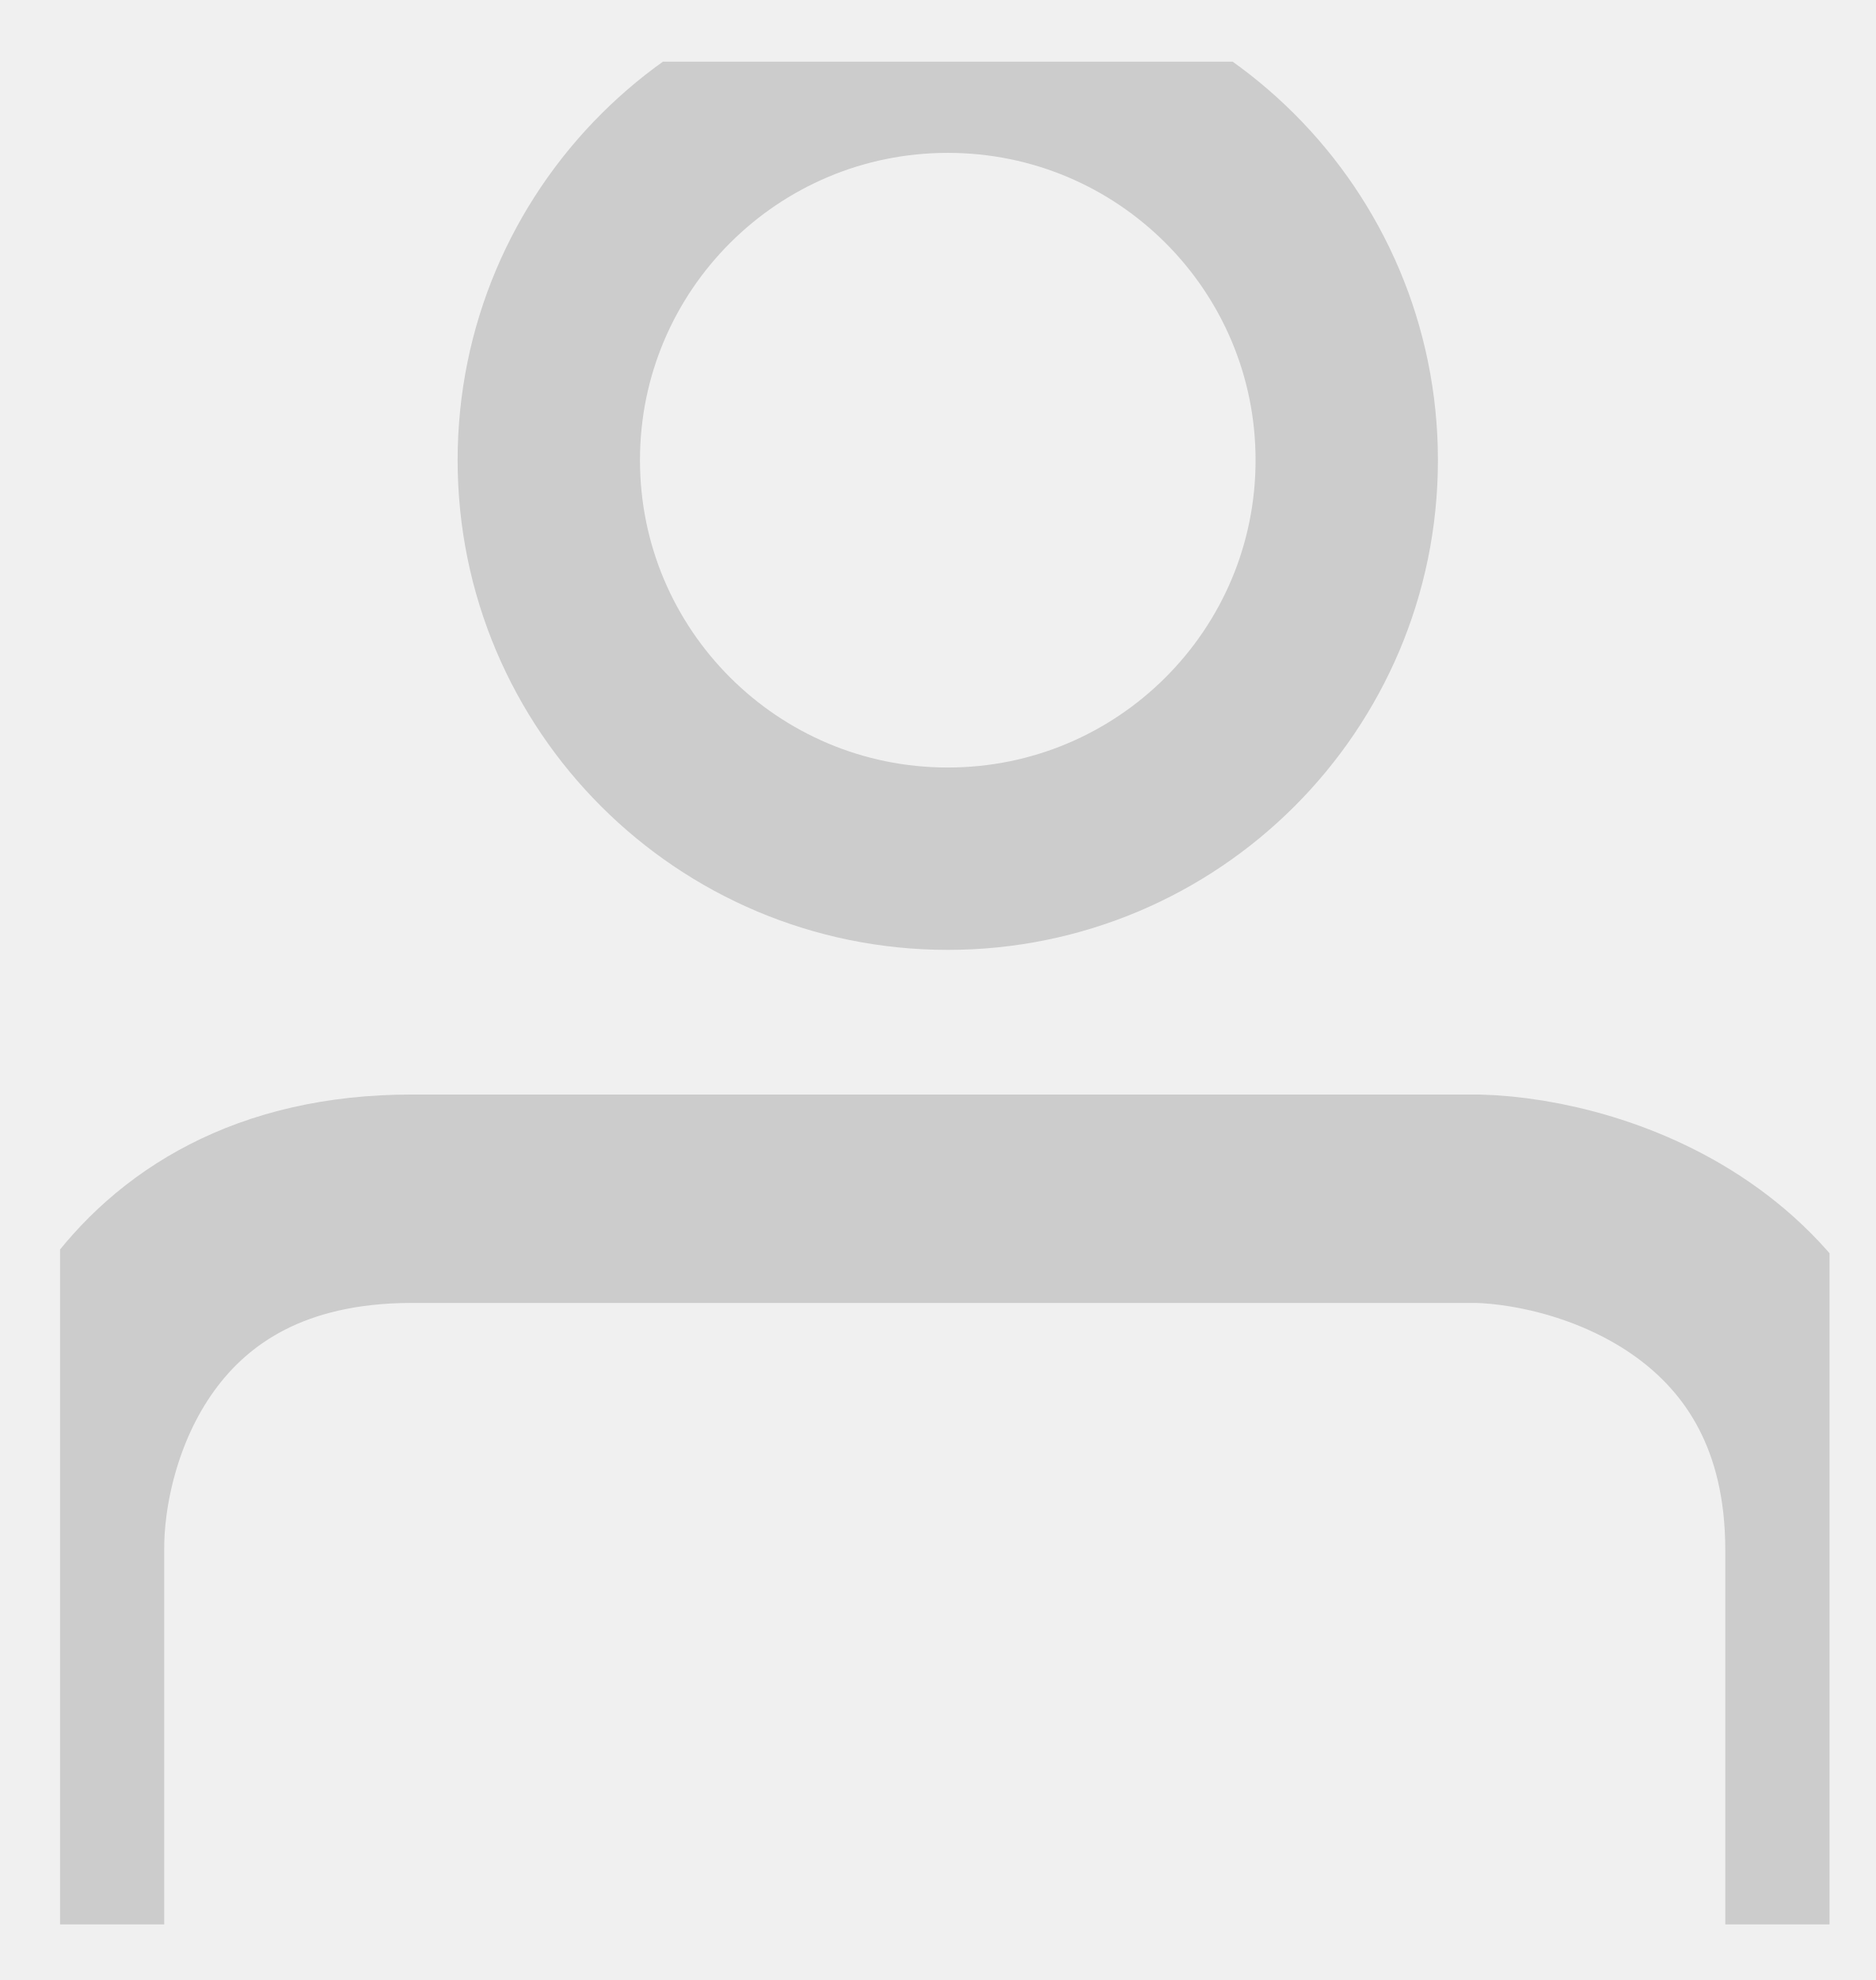
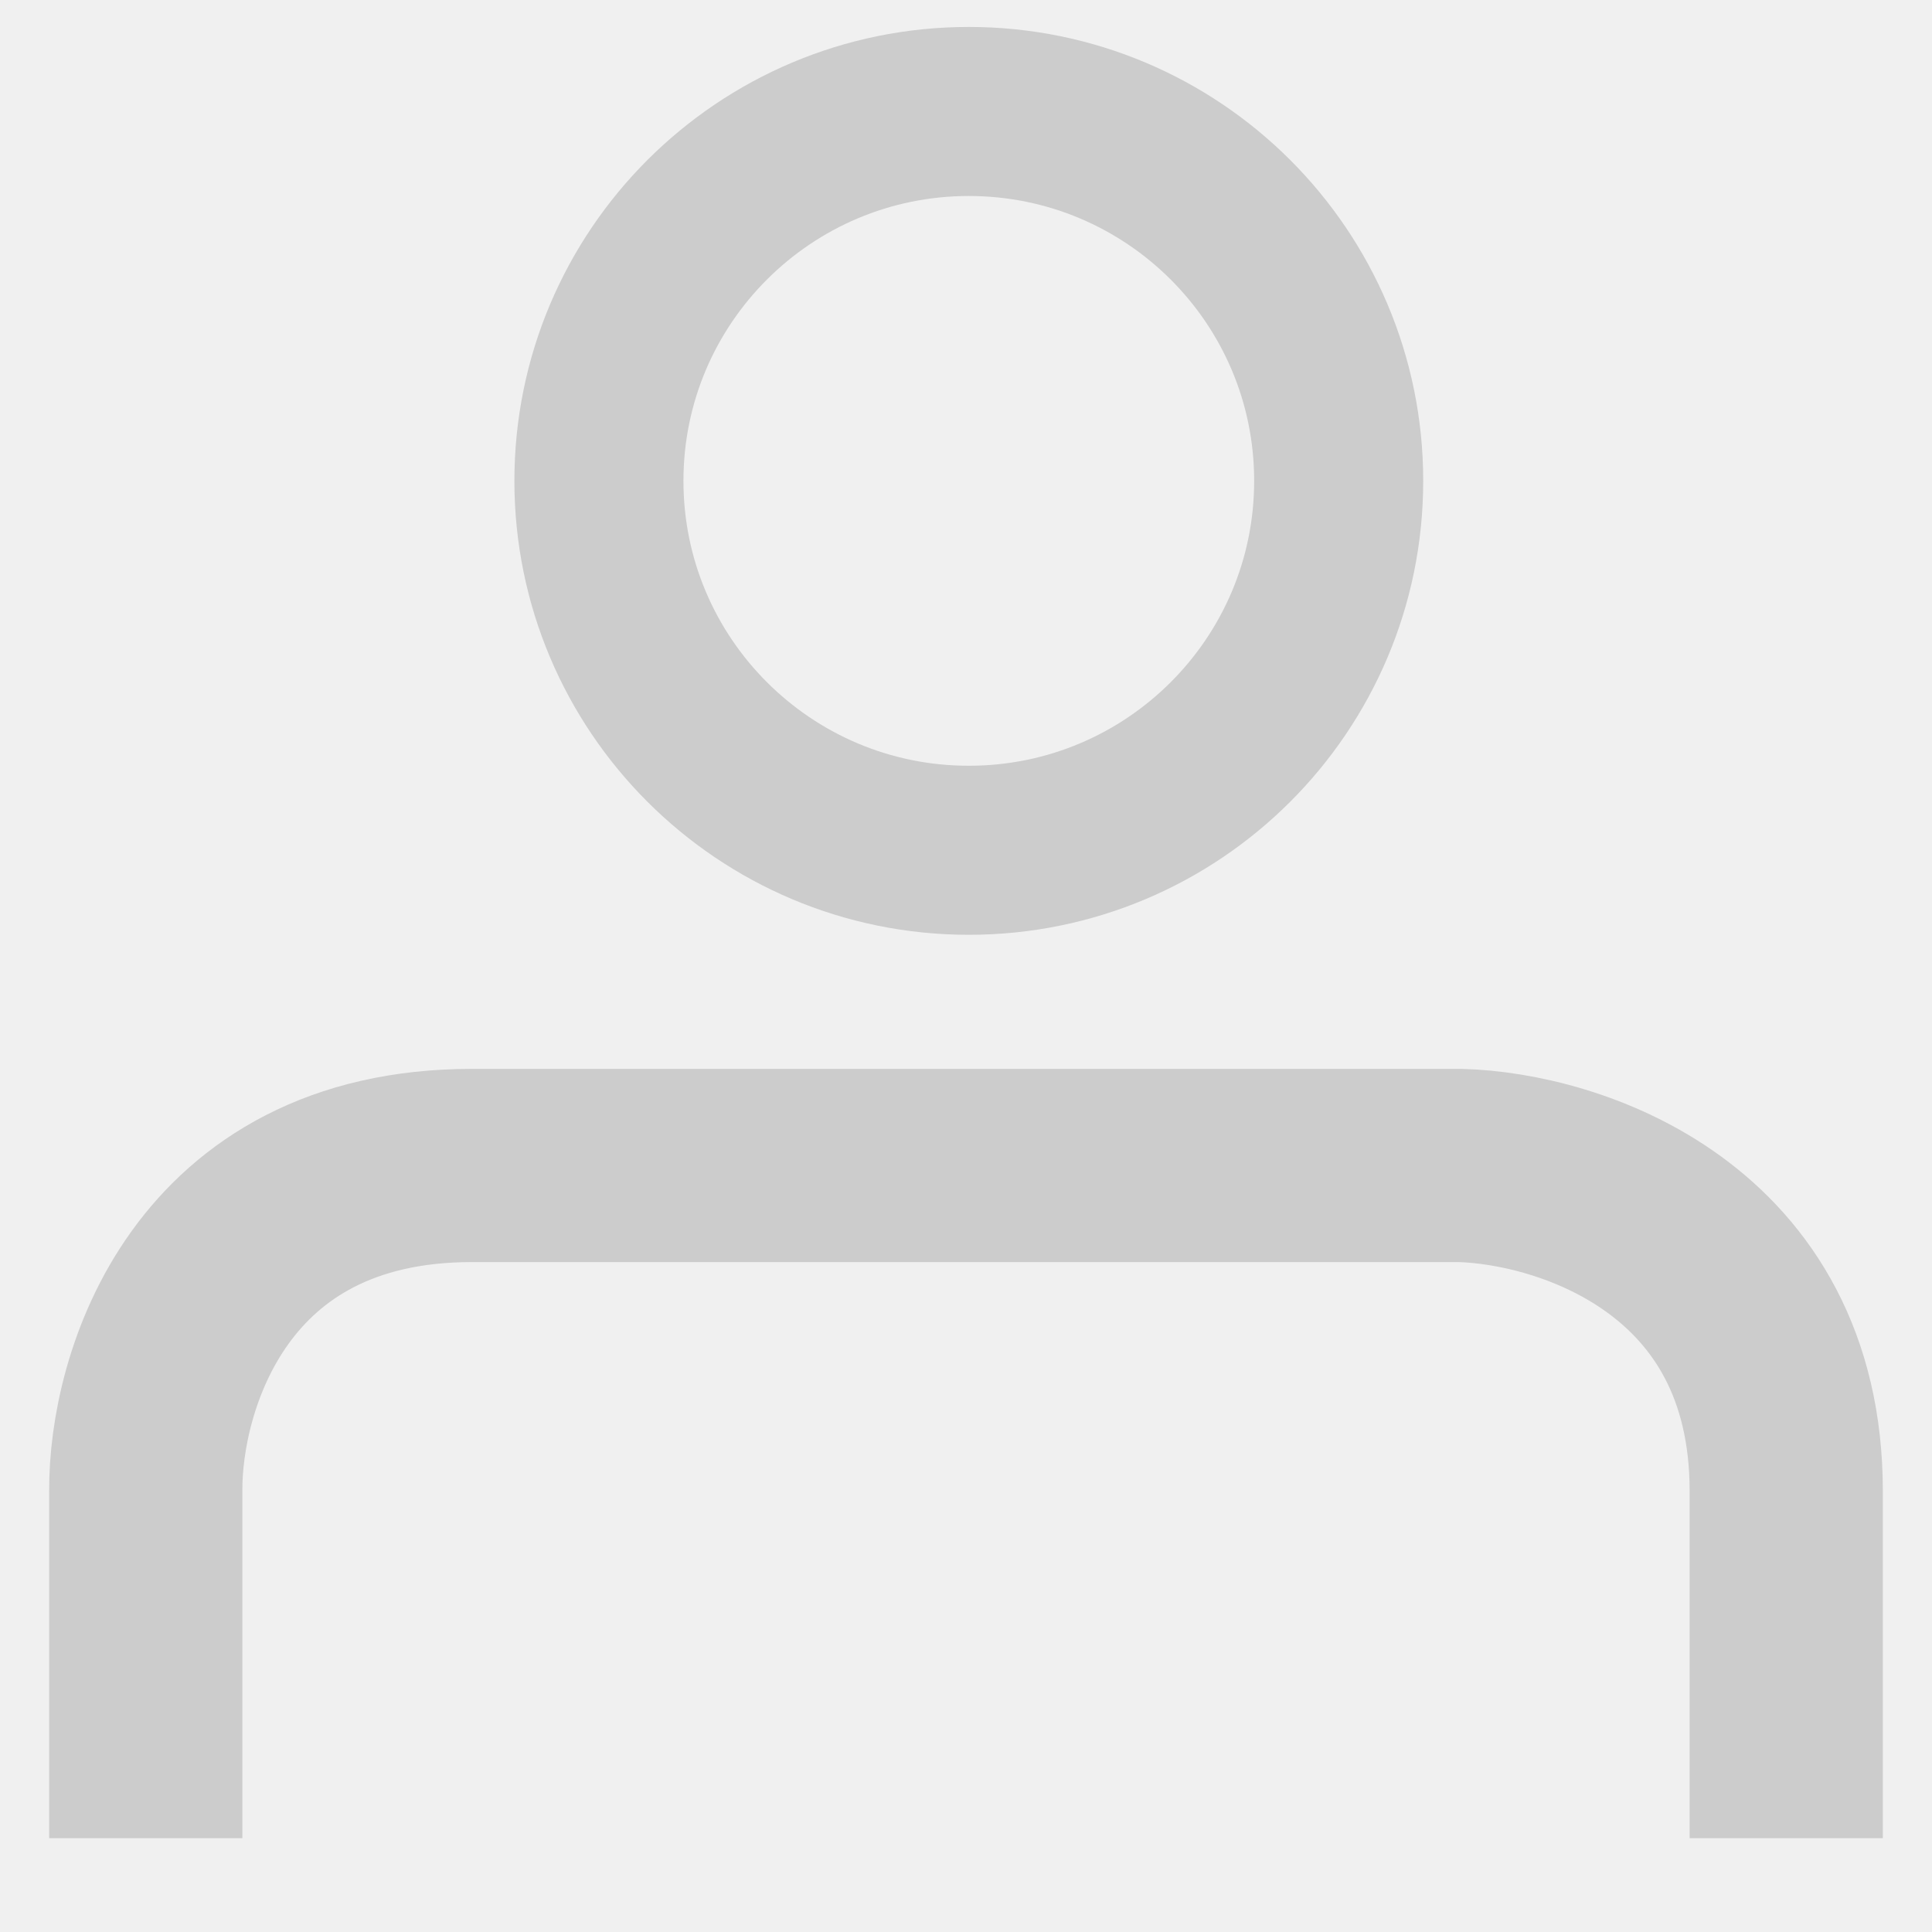
- <svg xmlns="http://www.w3.org/2000/svg" width="18" height="19" viewBox="0 0 18 19" fill="none">
+ <svg xmlns="http://www.w3.org/2000/svg" width="20" height="20" viewBox="0 0 20 20" fill="none">
  <g clip-path="url(#clip0_63_154)">
-     <path d="M9.096 8.24C11.211 8.24 12.925 6.528 12.925 4.416C12.925 2.304 11.211 0.592 9.096 0.592C6.982 0.592 5.267 2.304 5.267 4.416C5.267 6.528 6.982 8.24 9.096 8.24Z" stroke="#CCCCCC" stroke-width="1.75" />
-     <path d="M0.576 18.467V14.874C0.568 13.75 1.231 11.503 3.952 11.503H14.182C15.307 11.533 17.558 12.25 17.558 14.874V18.467" stroke="#CCCCCC" stroke-width="2" />
+     <path d="M10.029 8.802C12.144 8.802 13.858 7.09 13.858 4.978C13.858 2.866 12.144 1.154 10.029 1.154C7.915 1.154 6.2 2.866 6.2 4.978C6.2 7.09 7.915 8.802 10.029 8.802Z" stroke="#CCCCCC" stroke-width="1.75" />
+     <path d="M1.509 19.029V15.436C1.501 14.313 2.164 12.065 4.885 12.065H15.115C16.241 12.095 18.491 12.812 18.491 15.436V19.029" stroke="#CCCCCC" stroke-width="2" />
  </g>
  <defs>
    <clipPath id="clip0_63_154">
-       <rect width="16.982" height="17.875" fill="white" transform="translate(0.576233 0.591553)" />
+       <rect width="20" height="19" fill="white" transform="translate(0 0.0290527)" />
    </clipPath>
  </defs>
</svg>
